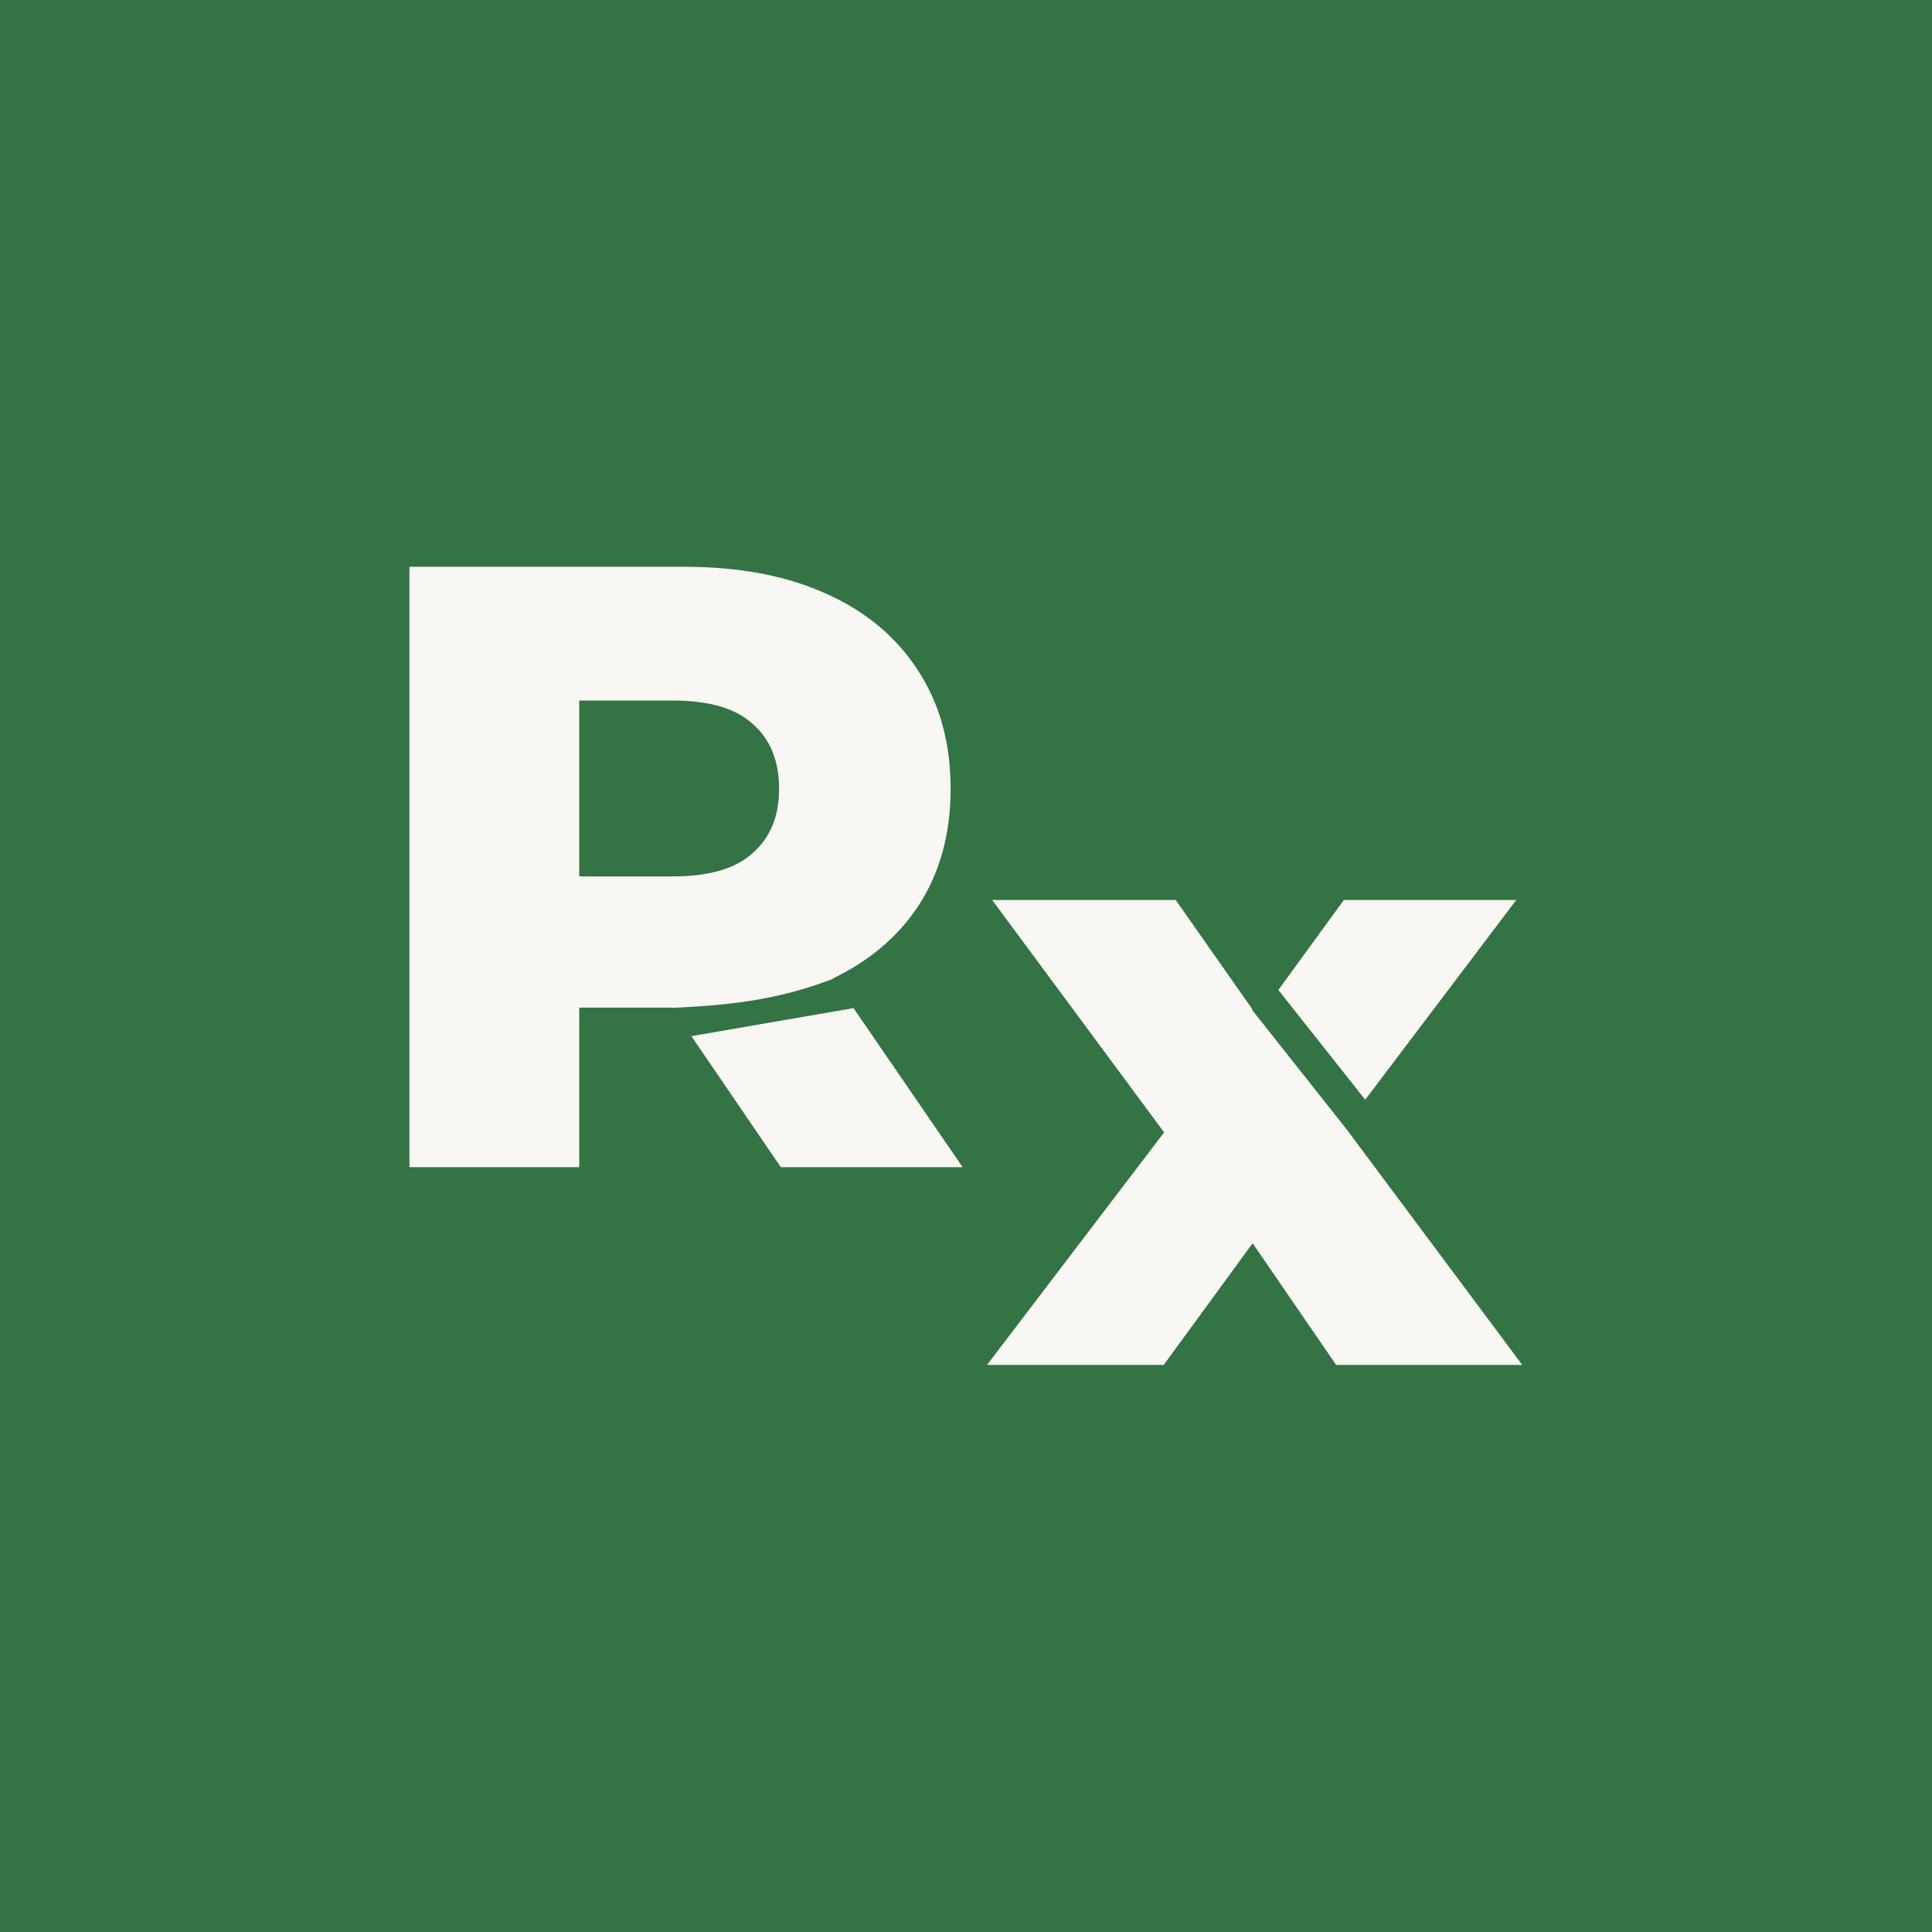
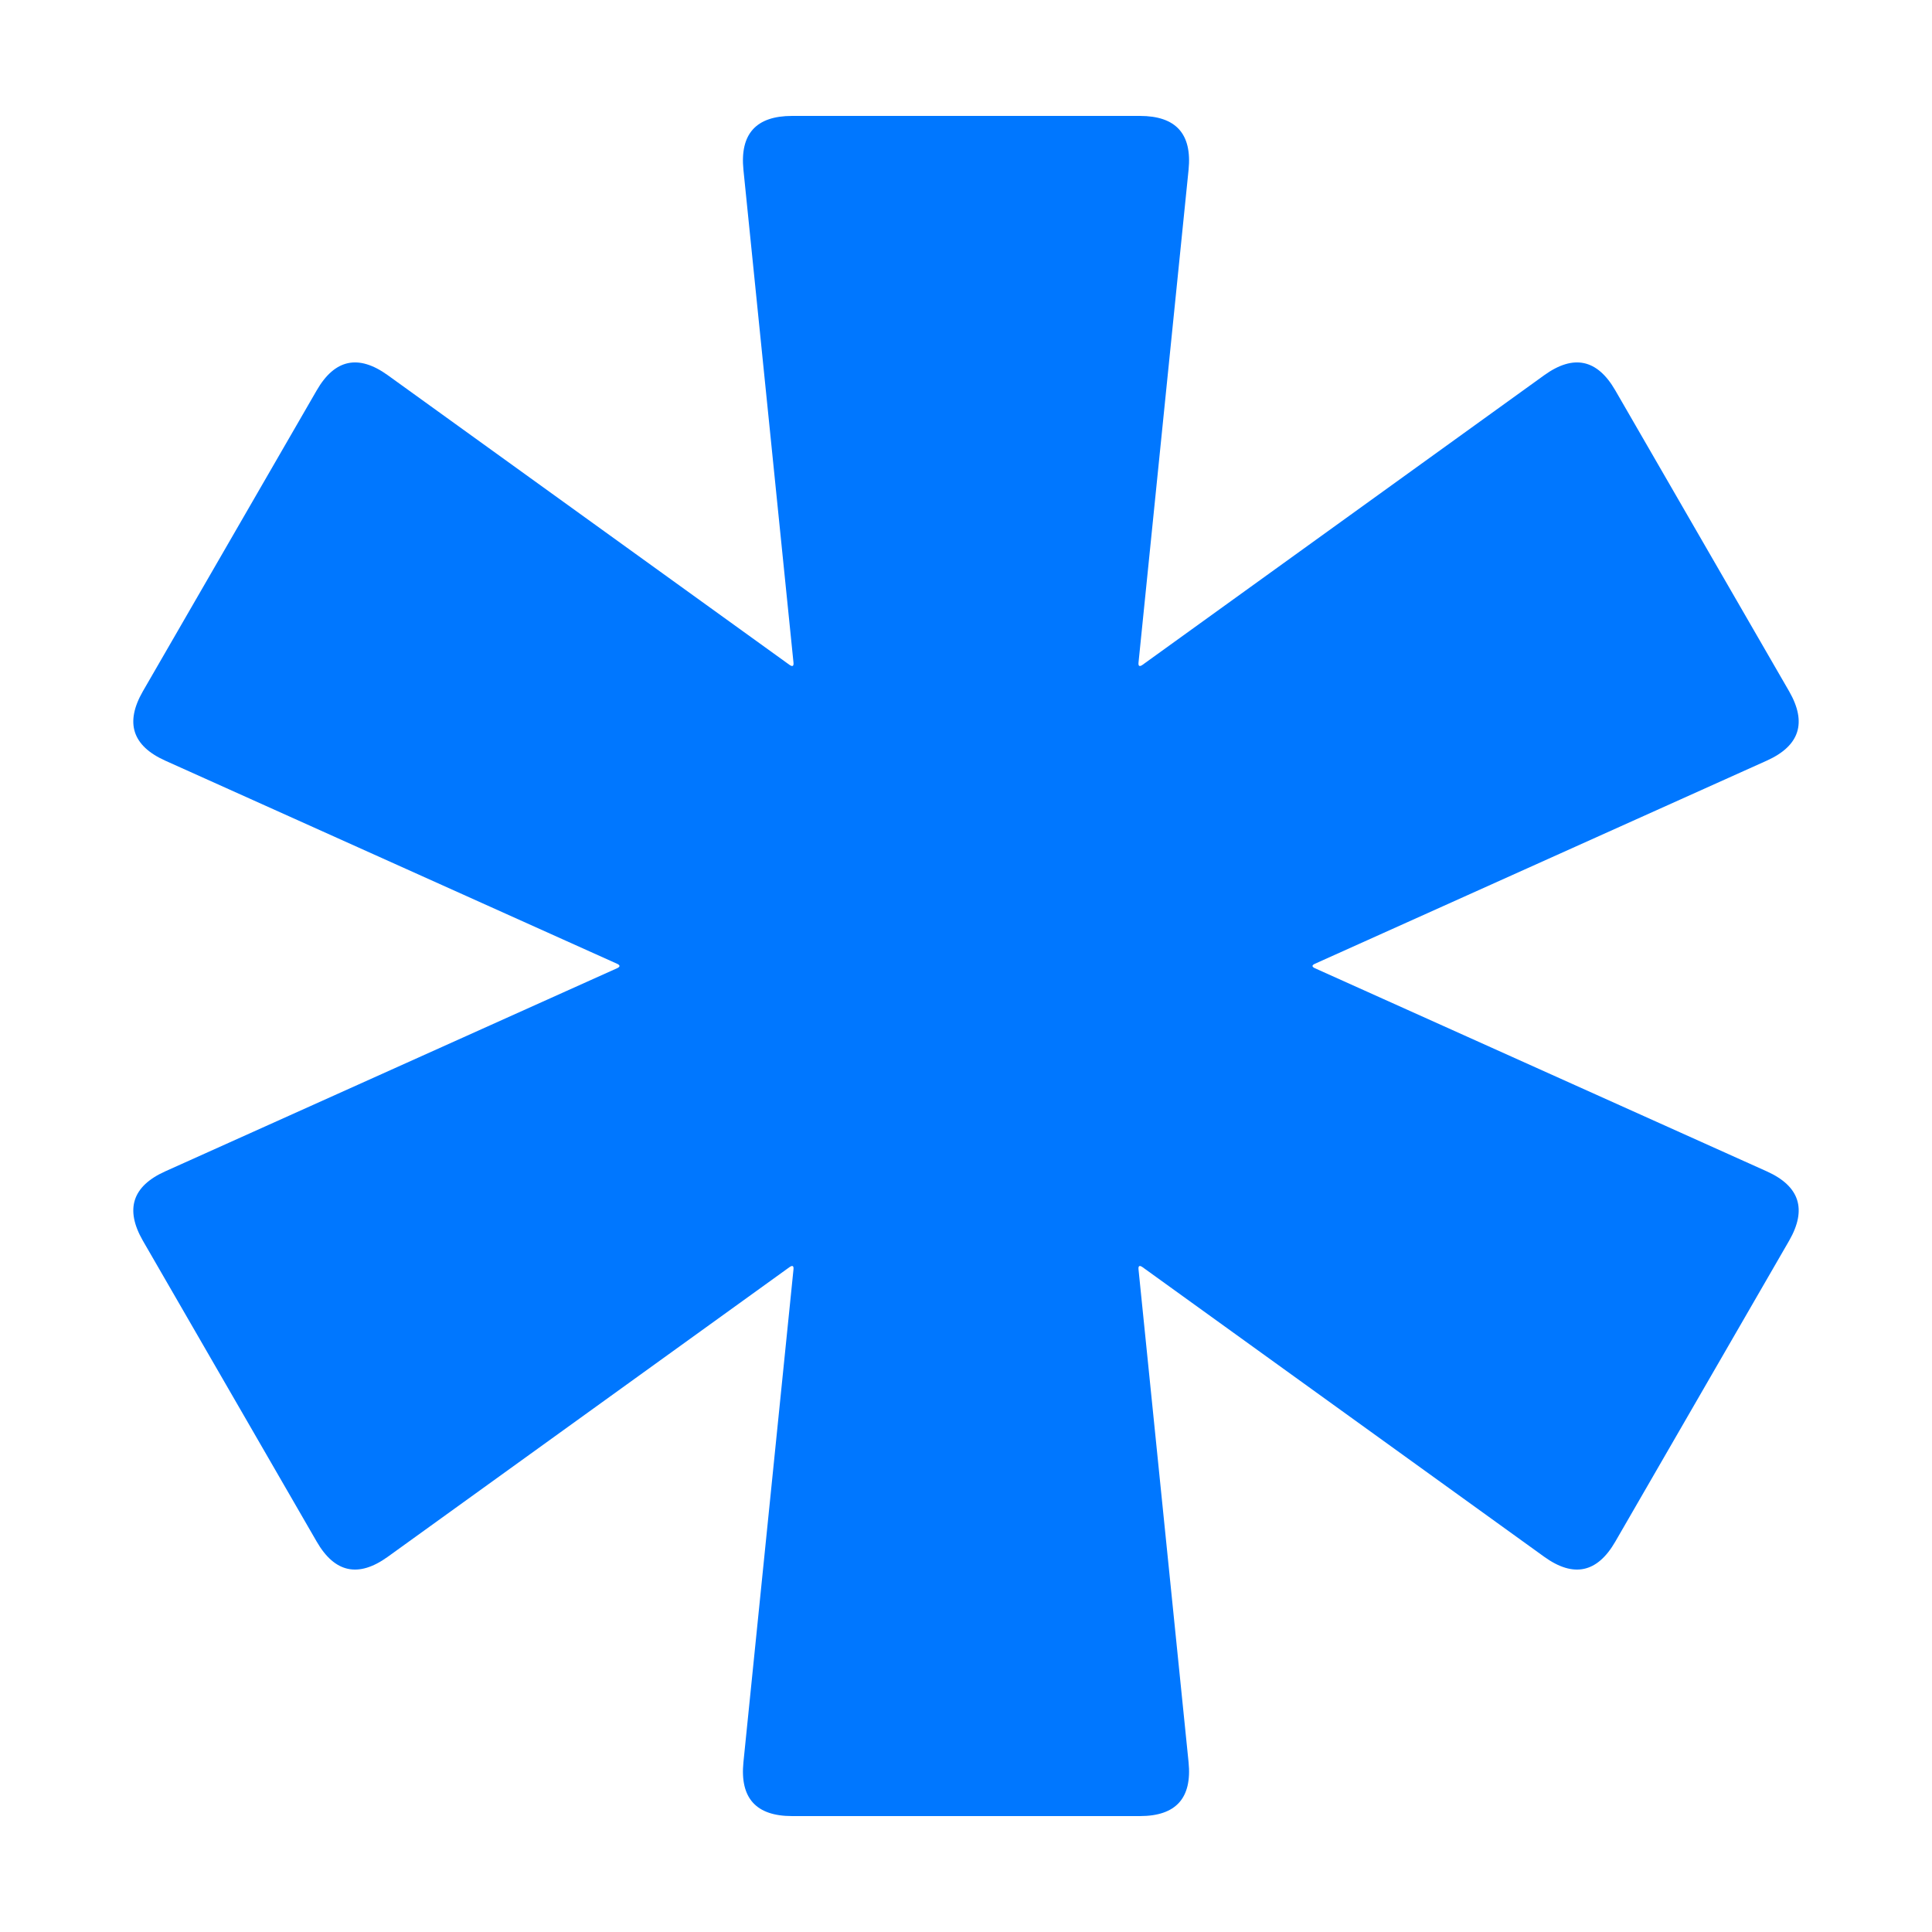
- <svg xmlns="http://www.w3.org/2000/svg" width="256" height="256" viewBox="0 0 256 256">
-   <path fill="#337344" d="M0 0h256v256H0z" />
-   <g transform="translate(54.25 54.25) scale(.576)">
-     <path fill-rule="evenodd" clip-rule="evenodd" d="M173.611 166.311L132.877 219.804H173.524L193.973 191.813L213.183 219.804H256L215.673 165.707L215.15 165.046L207.461 155.332L195.329 140.004L195.258 139.915L193.813 138.089L193.923 138.001L176.286 112.861H134.061L173.611 166.311ZM199.89 133.554L214.959 112.861H254.619L219.874 158.8L199.89 133.554Z" fill="#F8F7F3" />
-     <path fill-rule="evenodd" clip-rule="evenodd" d="M0 36.196V174.314H39.068V137.614H60.394L60.432 137.671C60.844 137.653 61.252 137.634 61.657 137.614C75.067 136.968 85.147 135.549 96.385 131.385C96.76 131.246 97.135 131.104 97.513 130.959L97.459 130.881C105.816 126.86 112.331 121.344 117.006 114.331C122.005 106.702 124.504 97.692 124.504 87.3C124.504 76.776 122.005 67.7 117.006 60.071C112.007 52.31 104.904 46.39 95.696 42.312C86.62 38.235 75.768 36.196 63.14 36.196H0ZM102.156 137.725L64.871 144.175L85.436 174.314H127.266L102.156 137.725ZM39.068 107.426H60.772C68.928 107.426 74.979 105.65 78.925 102.098C83.003 98.546 85.041 93.614 85.041 87.3C85.041 80.854 83.003 75.856 78.925 72.304C74.979 68.752 68.928 66.977 60.772 66.977H39.068V107.426Z" fill="#F8F7F3" />
-   </g>
+ <svg xmlns="http://www.w3.org/2000/svg" width="256" height="256" viewBox="0 0 100 100">
+   <style>path{fill:#0077ff}@media (prefers-color-scheme:dark){path{fill:#4d9fff}}</style>
+   <path d="M38.48 8.79Q38.2 6 41 6L59 6Q61.8 6 61.52 8.79L58.93 34.29Q58.9 34.58 59.14 34.41L79.93 19.42Q82.21 17.78 83.61 20.21L92.61 35.79Q94 38.22 91.45 39.37L68.07 49.88Q67.8 50 68.07 50.12L91.45 60.63Q94 61.78 92.61 64.21L83.61 79.79Q82.21 82.22 79.93 80.58L59.14 65.59Q58.9 65.42 58.93 65.71L61.52 91.21Q61.8 94 59 94L41 94Q38.2 94 38.48 91.21L41.07 65.71Q41.1 65.42 40.86 65.59L20.07 80.58Q17.79 82.22 16.39 79.79L7.39 64.21Q6 61.78 8.55 60.63L31.93 50.12Q32.2 50 31.93 49.88L8.55 39.37Q6 38.22 7.39 35.79L16.39 20.21Q17.79 17.78 20.07 19.42L40.86 34.41Q41.1 34.58 41.07 34.29Z" />
</svg>
